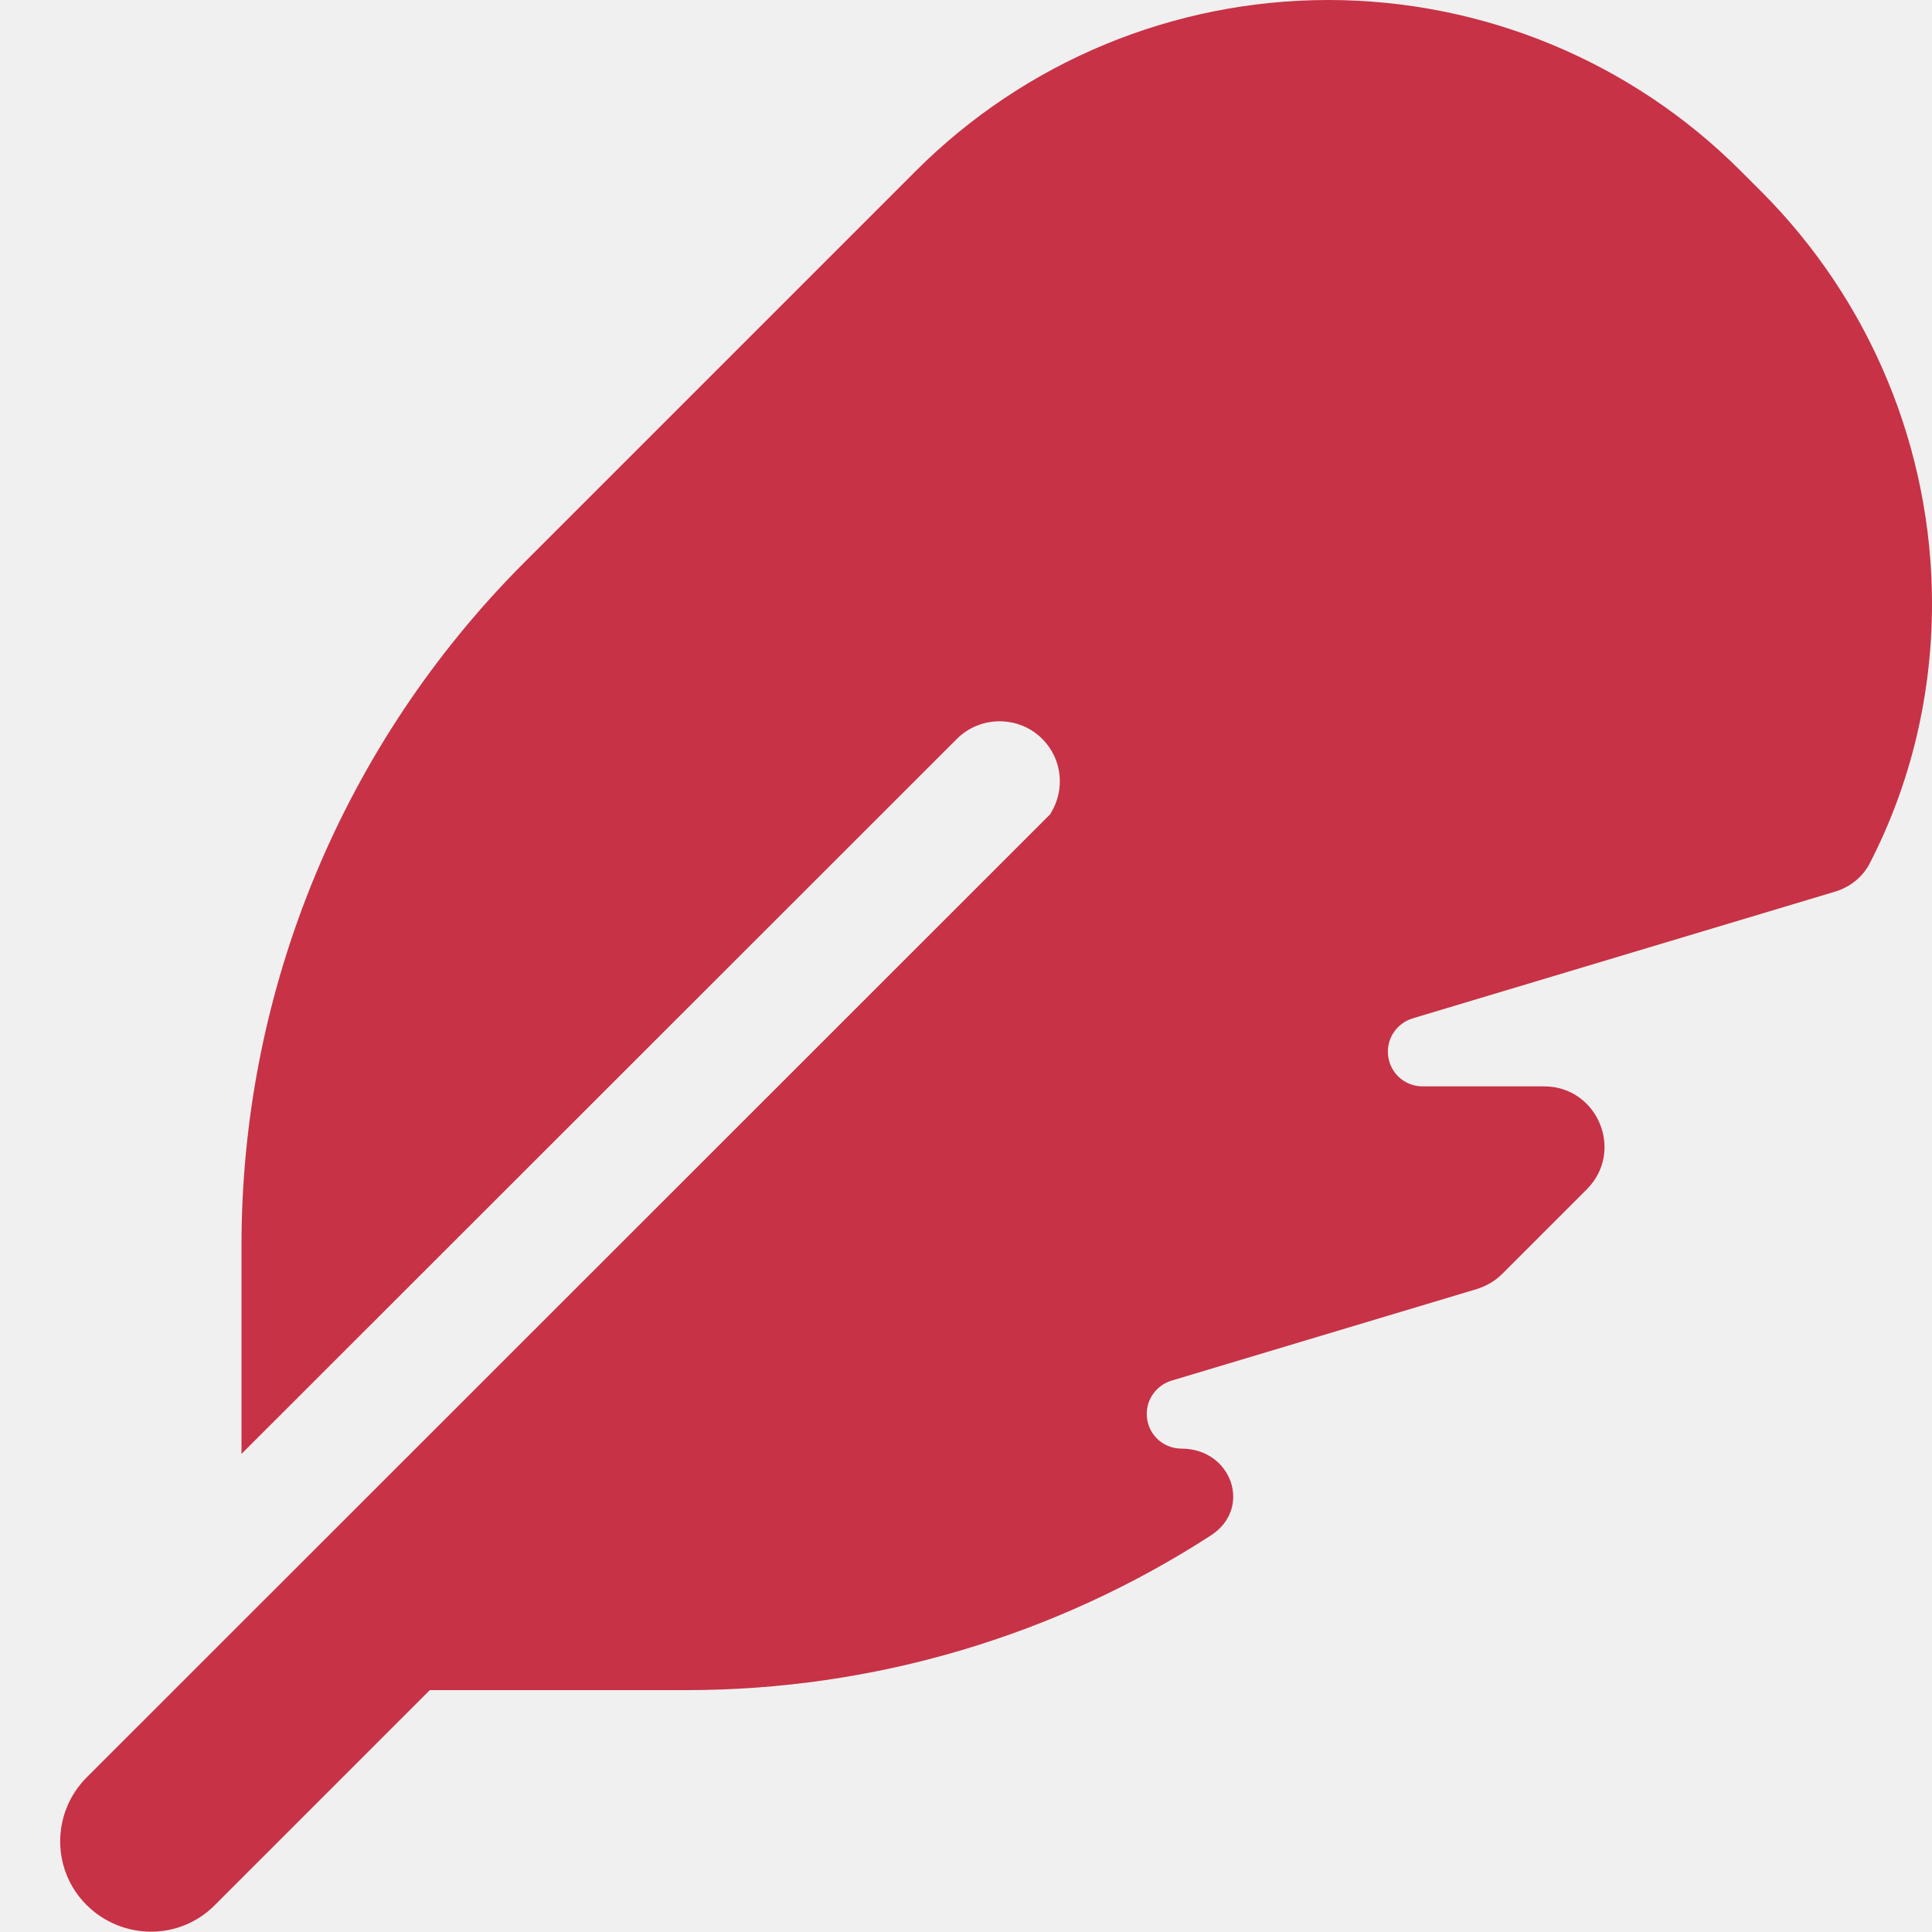
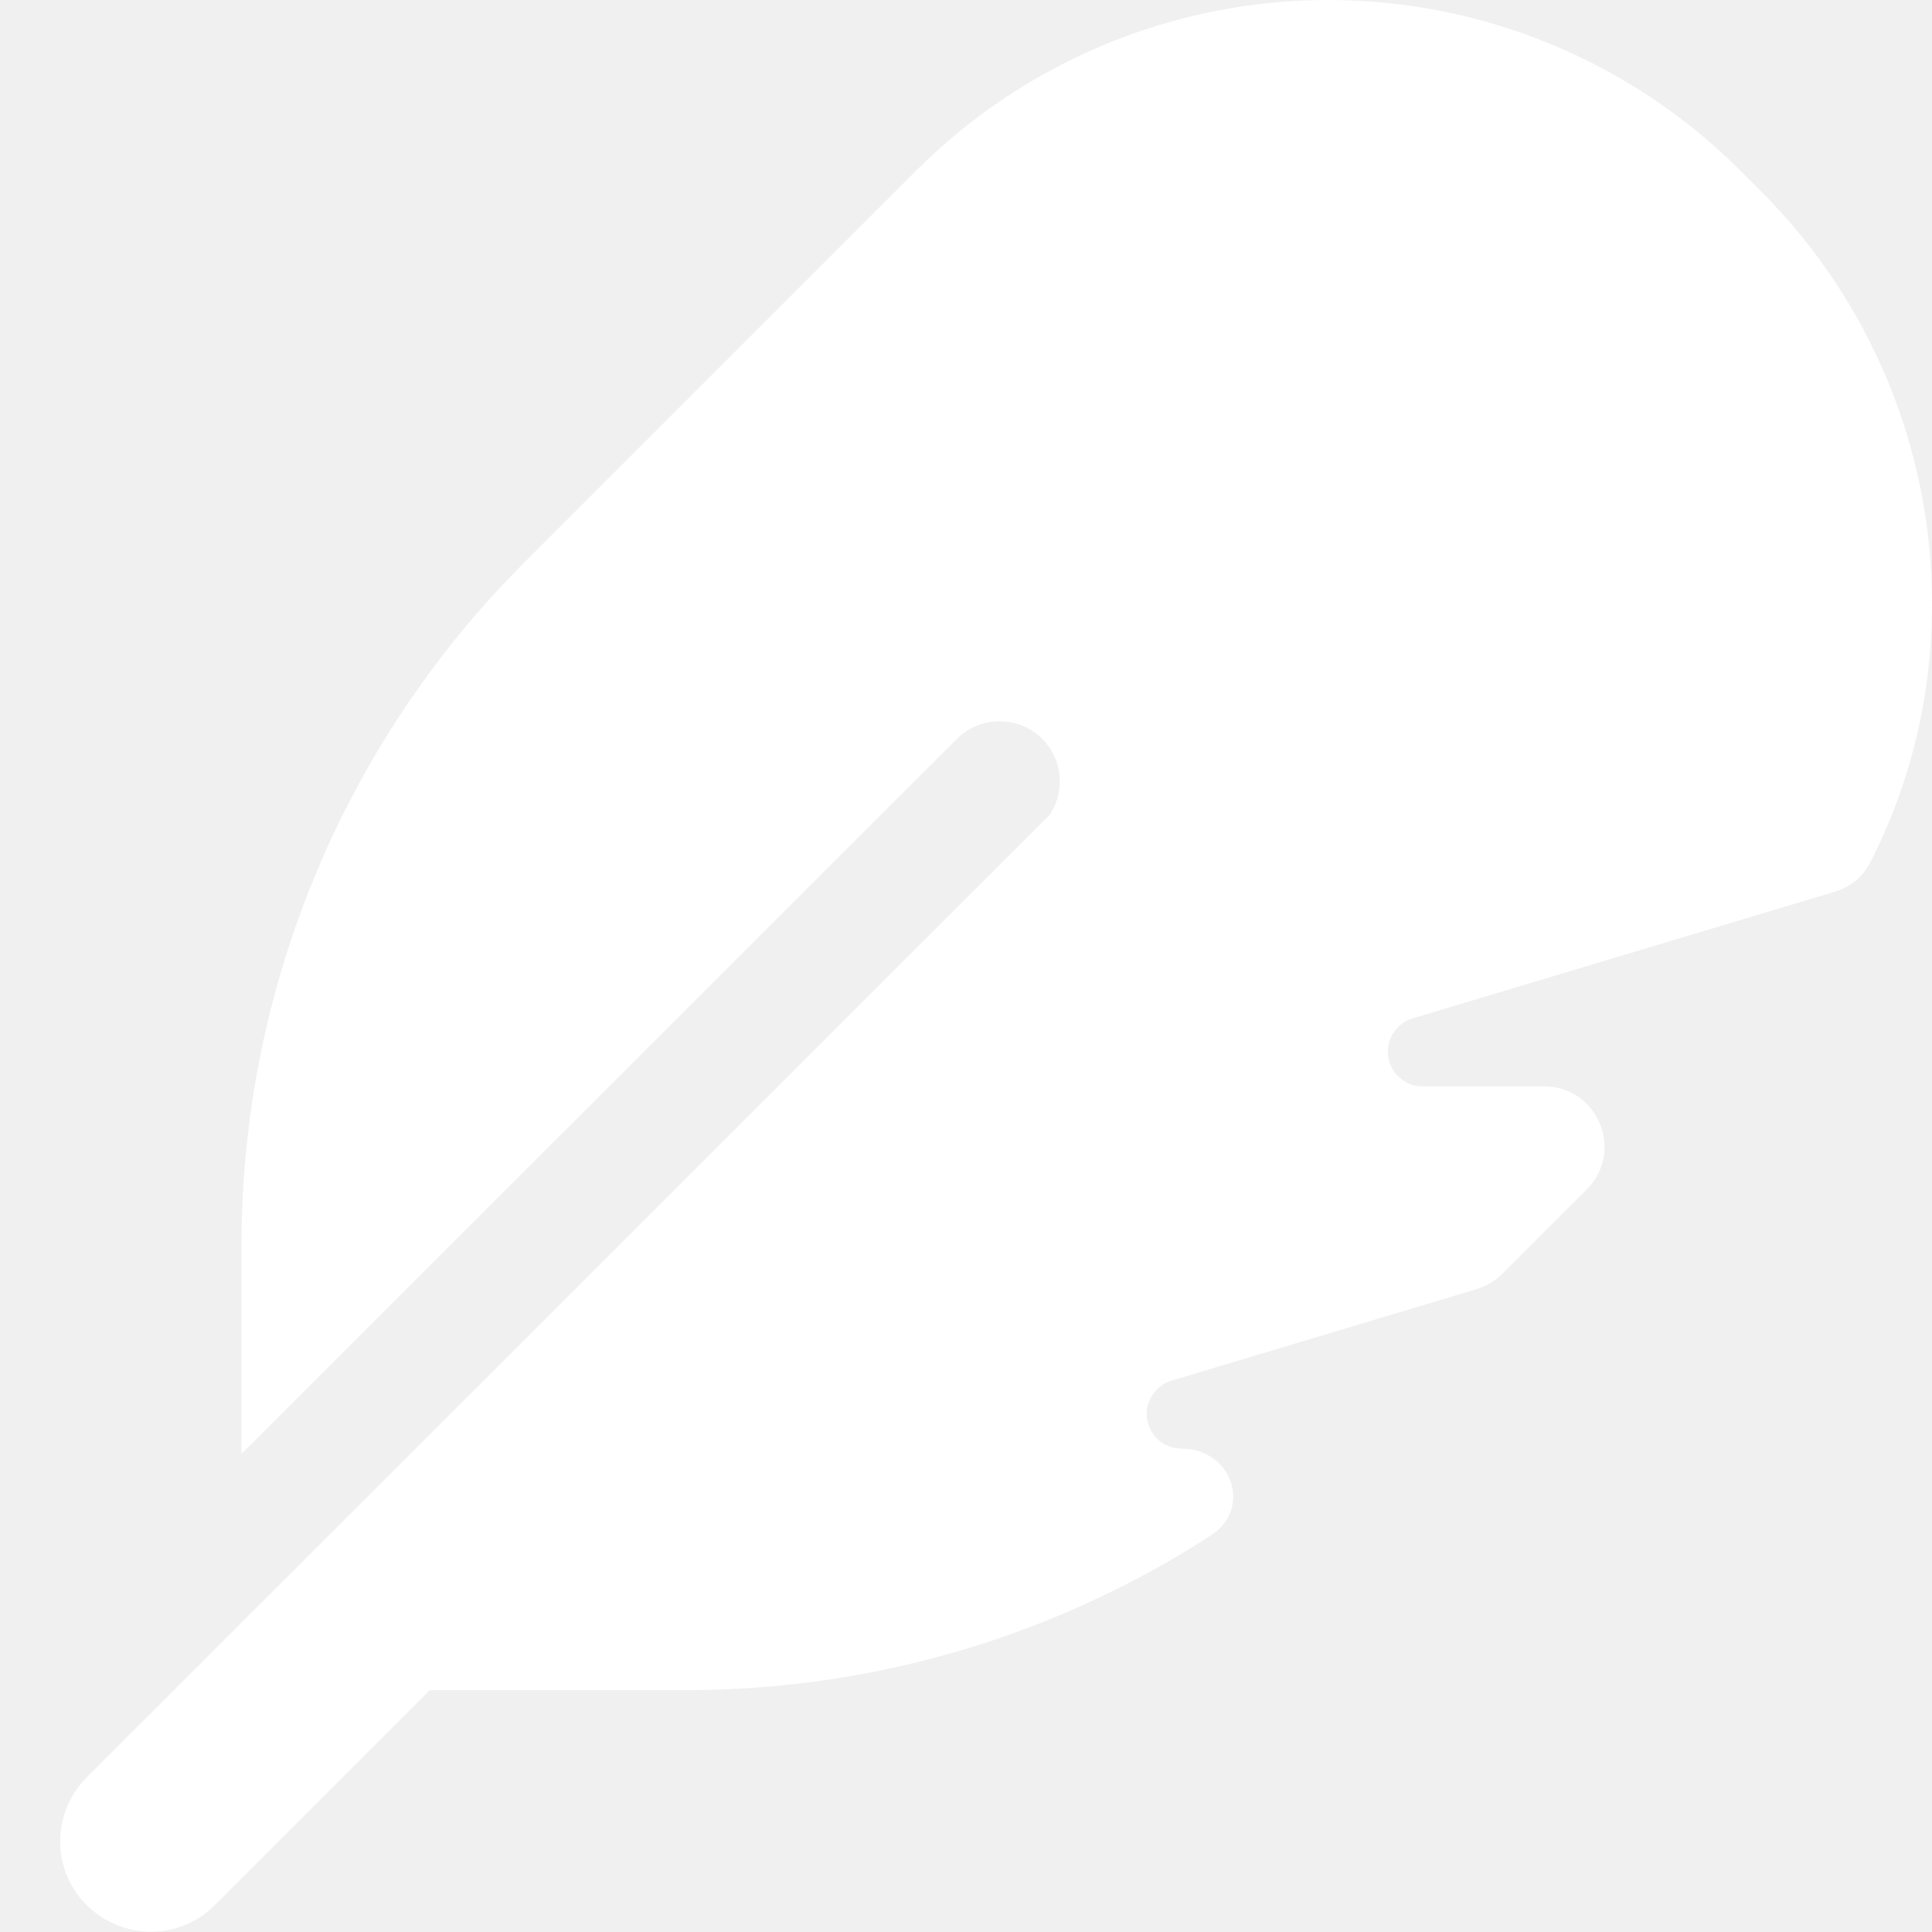
<svg xmlns="http://www.w3.org/2000/svg" viewBox="0 0 512 512">
-   <path fill="#c73246" d="M278.5 215.6L23 471c-9.4 9.4-9.4 24.6 0 33.9s24.6 9.4 33.9 0l57-57h68c49.7 0 97.9-14.4 139-41c11.1-7.2 5.5-23-7.8-23c-5.1 0-9.2-4.1-9.2-9.2c0-4.1 2.7-7.6 6.5-8.8l81-24.3c2.5-.8 4.8-2.1 6.7-4l22.4-22.4c10.1-10.1 2.9-27.3-11.3-27.3l-32.2 0c-5.1 0-9.2-4.1-9.2-9.2c0-4.1 2.7-7.6 6.5-8.8l112-33.6c4-1.2 7.4-3.9 9.3-7.7C506.4 207.6 512 184.1 512 160c0-41-16.3-80.3-45.3-109.3l-5.5-5.5C432.3 16.3 393 0 352 0s-80.3 16.3-109.3 45.3L139 149C91 197 64 262.1 64 330v55.3L253.6 195.8c6.2-6.2 16.4-6.2 22.6 0c5.4 5.4 6.1 13.6 2.2 19.8z" />
+   <path fill="#ffffff" d="M278.5 215.6L23 471c-9.4 9.4-9.4 24.6 0 33.9s24.6 9.4 33.9 0l57-57h68c49.7 0 97.9-14.4 139-41c11.1-7.2 5.5-23-7.8-23c-5.1 0-9.2-4.1-9.2-9.2c0-4.1 2.7-7.6 6.5-8.8l81-24.3c2.5-.8 4.8-2.1 6.7-4l22.4-22.4c10.1-10.1 2.9-27.3-11.3-27.3l-32.2 0c-5.1 0-9.2-4.1-9.2-9.2c0-4.1 2.7-7.6 6.5-8.8l112-33.6c4-1.2 7.4-3.9 9.3-7.7C506.4 207.6 512 184.1 512 160c0-41-16.3-80.3-45.3-109.3l-5.5-5.5C432.3 16.3 393 0 352 0s-80.3 16.3-109.3 45.3L139 149C91 197 64 262.1 64 330v55.3L253.6 195.8c6.2-6.2 16.4-6.2 22.6 0c5.4 5.4 6.1 13.6 2.2 19.8z" />
</svg>
